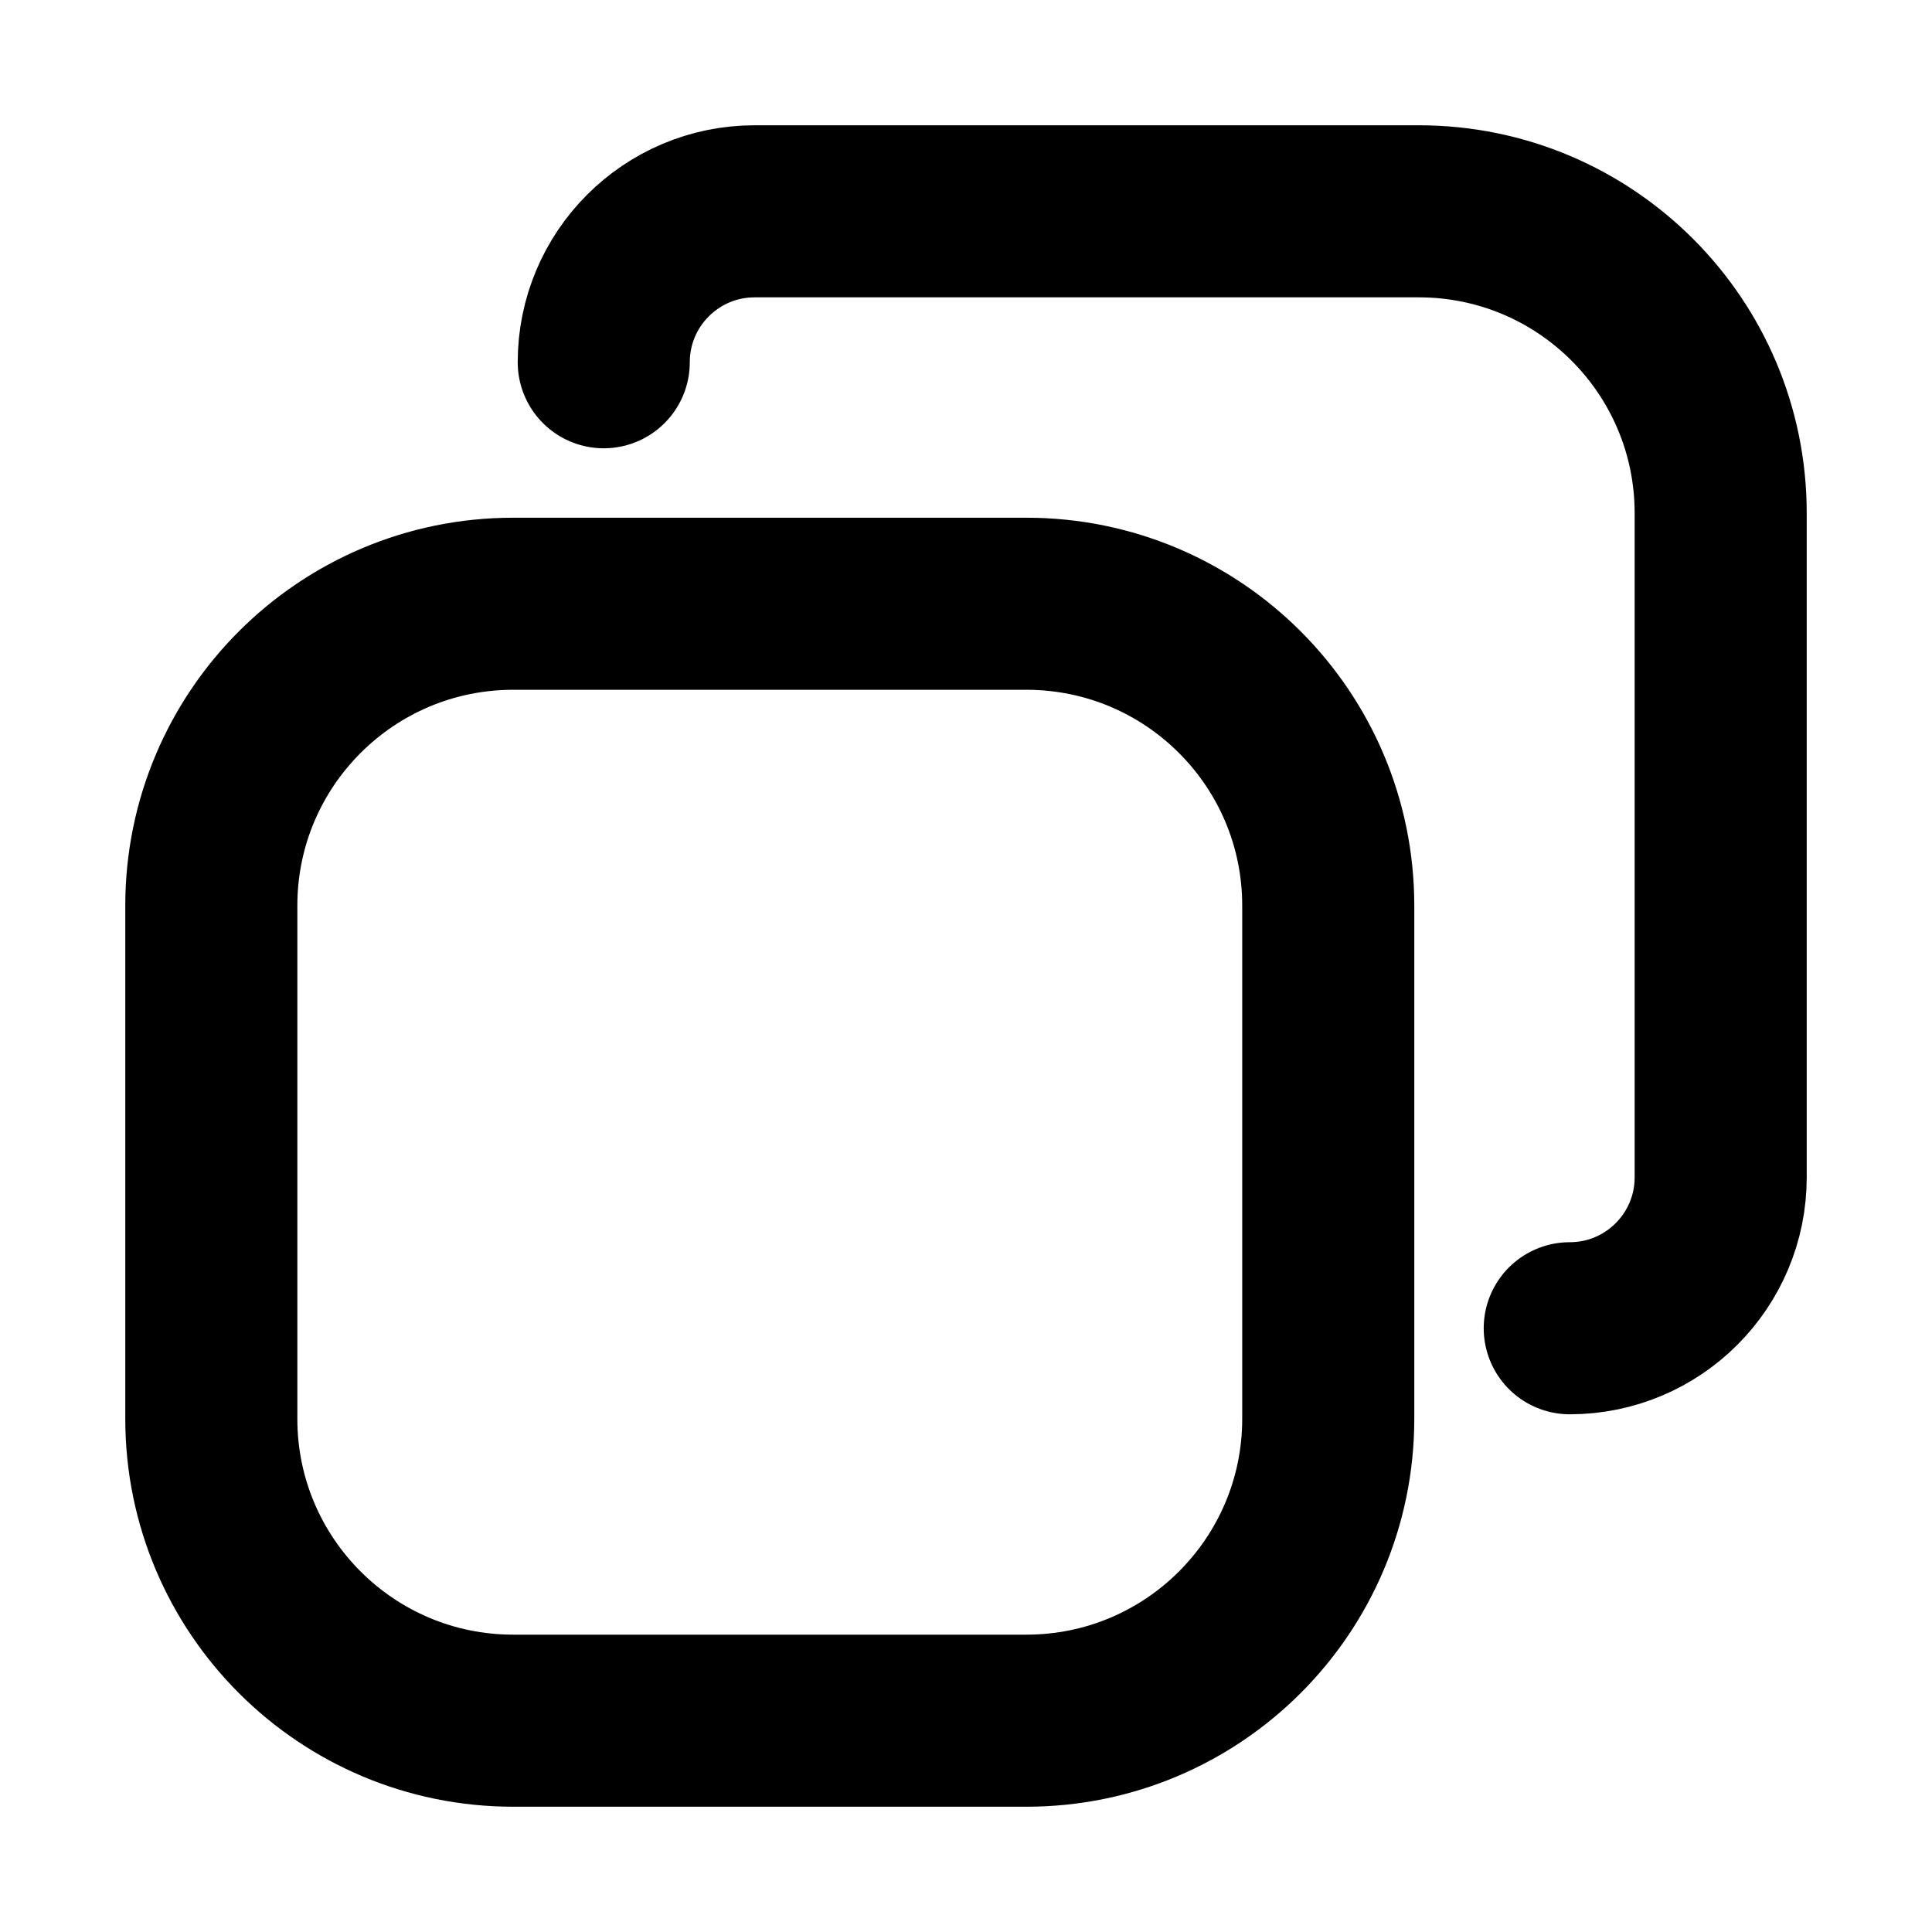
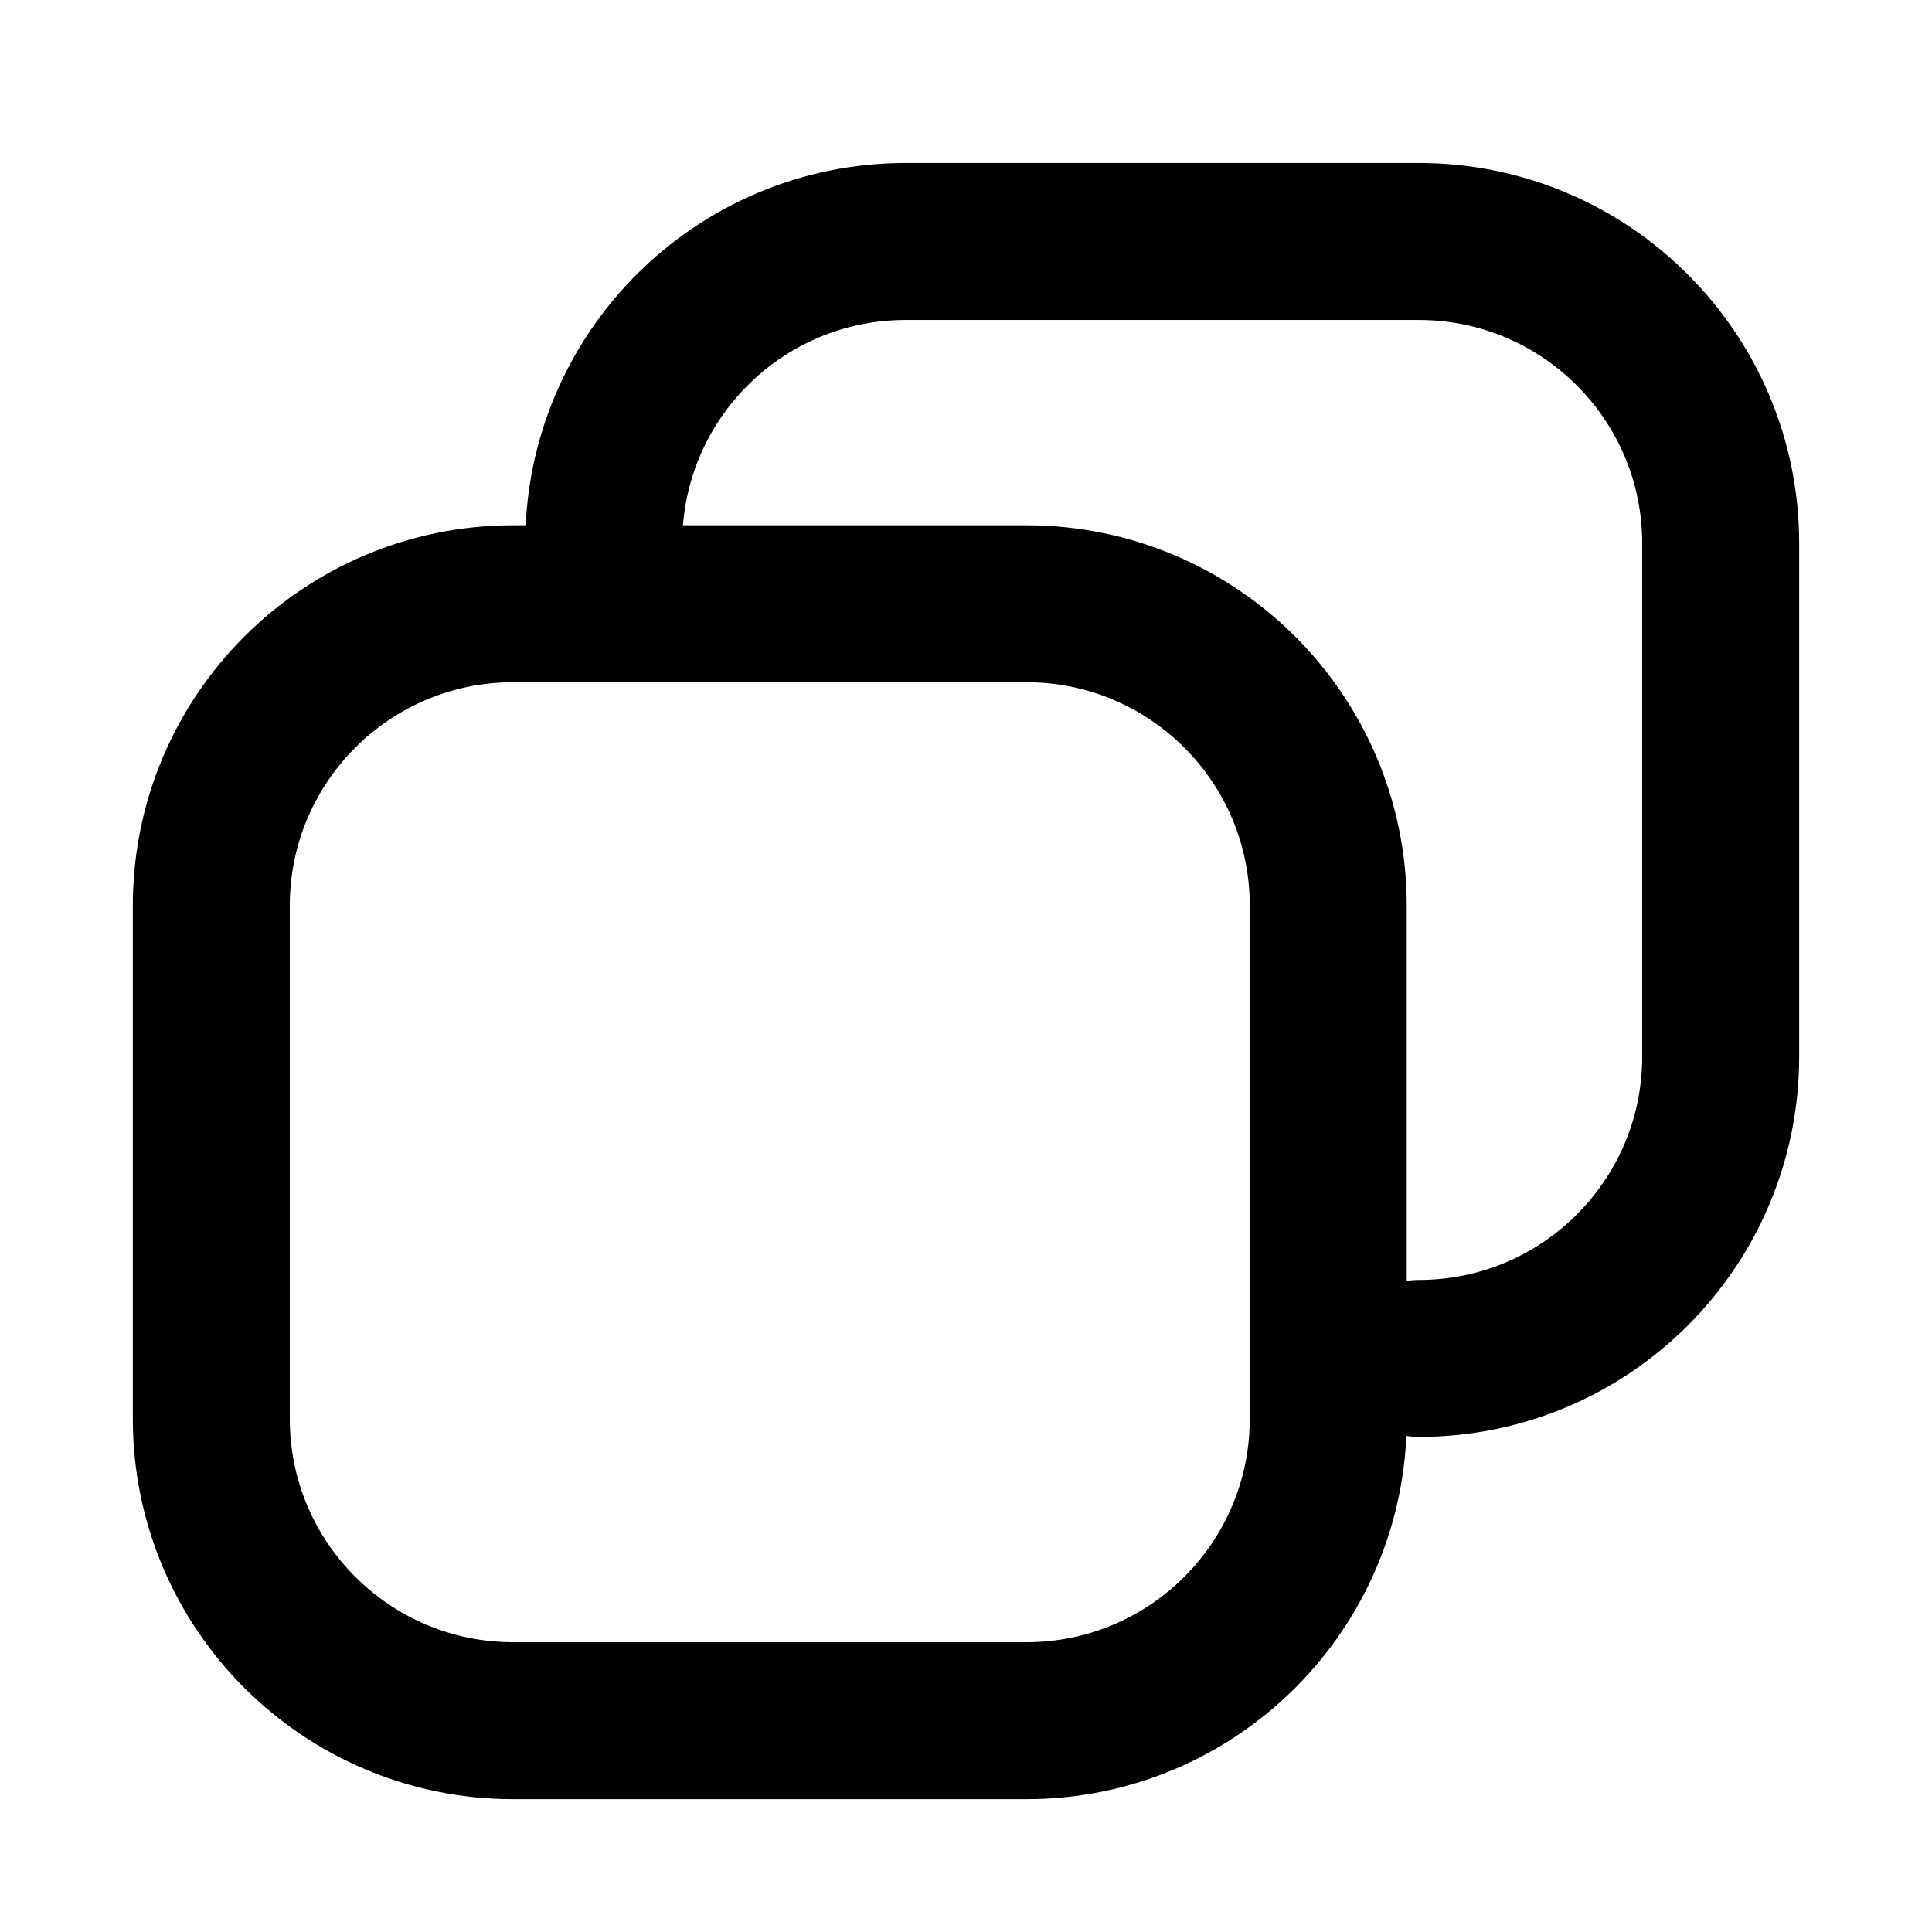
- <svg xmlns="http://www.w3.org/2000/svg" viewBox="0 0 16 16" fill="none" stroke="#000" stroke-width="1.425" stroke-linecap="round" stroke-linejoin="round" aria-hidden="true">
+ <svg xmlns="http://www.w3.org/2000/svg" viewBox="0 0 16 16" fill="none" stroke="#000" stroke-width="1.3" stroke-linecap="round" stroke-linejoin="round" aria-hidden="true">
  <rect x="1.75" y="5" width="9.25" height="9.25" rx="2.5" />
-   <path d="M5 3L5 3A1.25 1.25 0 0 1 6.25 1.75L11.75 1.75A2.5 2.5 0 0 1 14.25 4.25L14.25 9.75A1.25 1.25 0 0 1 13 11L13 11" />
+   <path d="M11.75 11.25A2.5 2.5 0 0 0 14.25 8.75L14.25 4.5A2.5 2.5 0 0 0 11.75 2L7.5 2A2.5 2.5 0 0 0 5 4.5" />
</svg>
